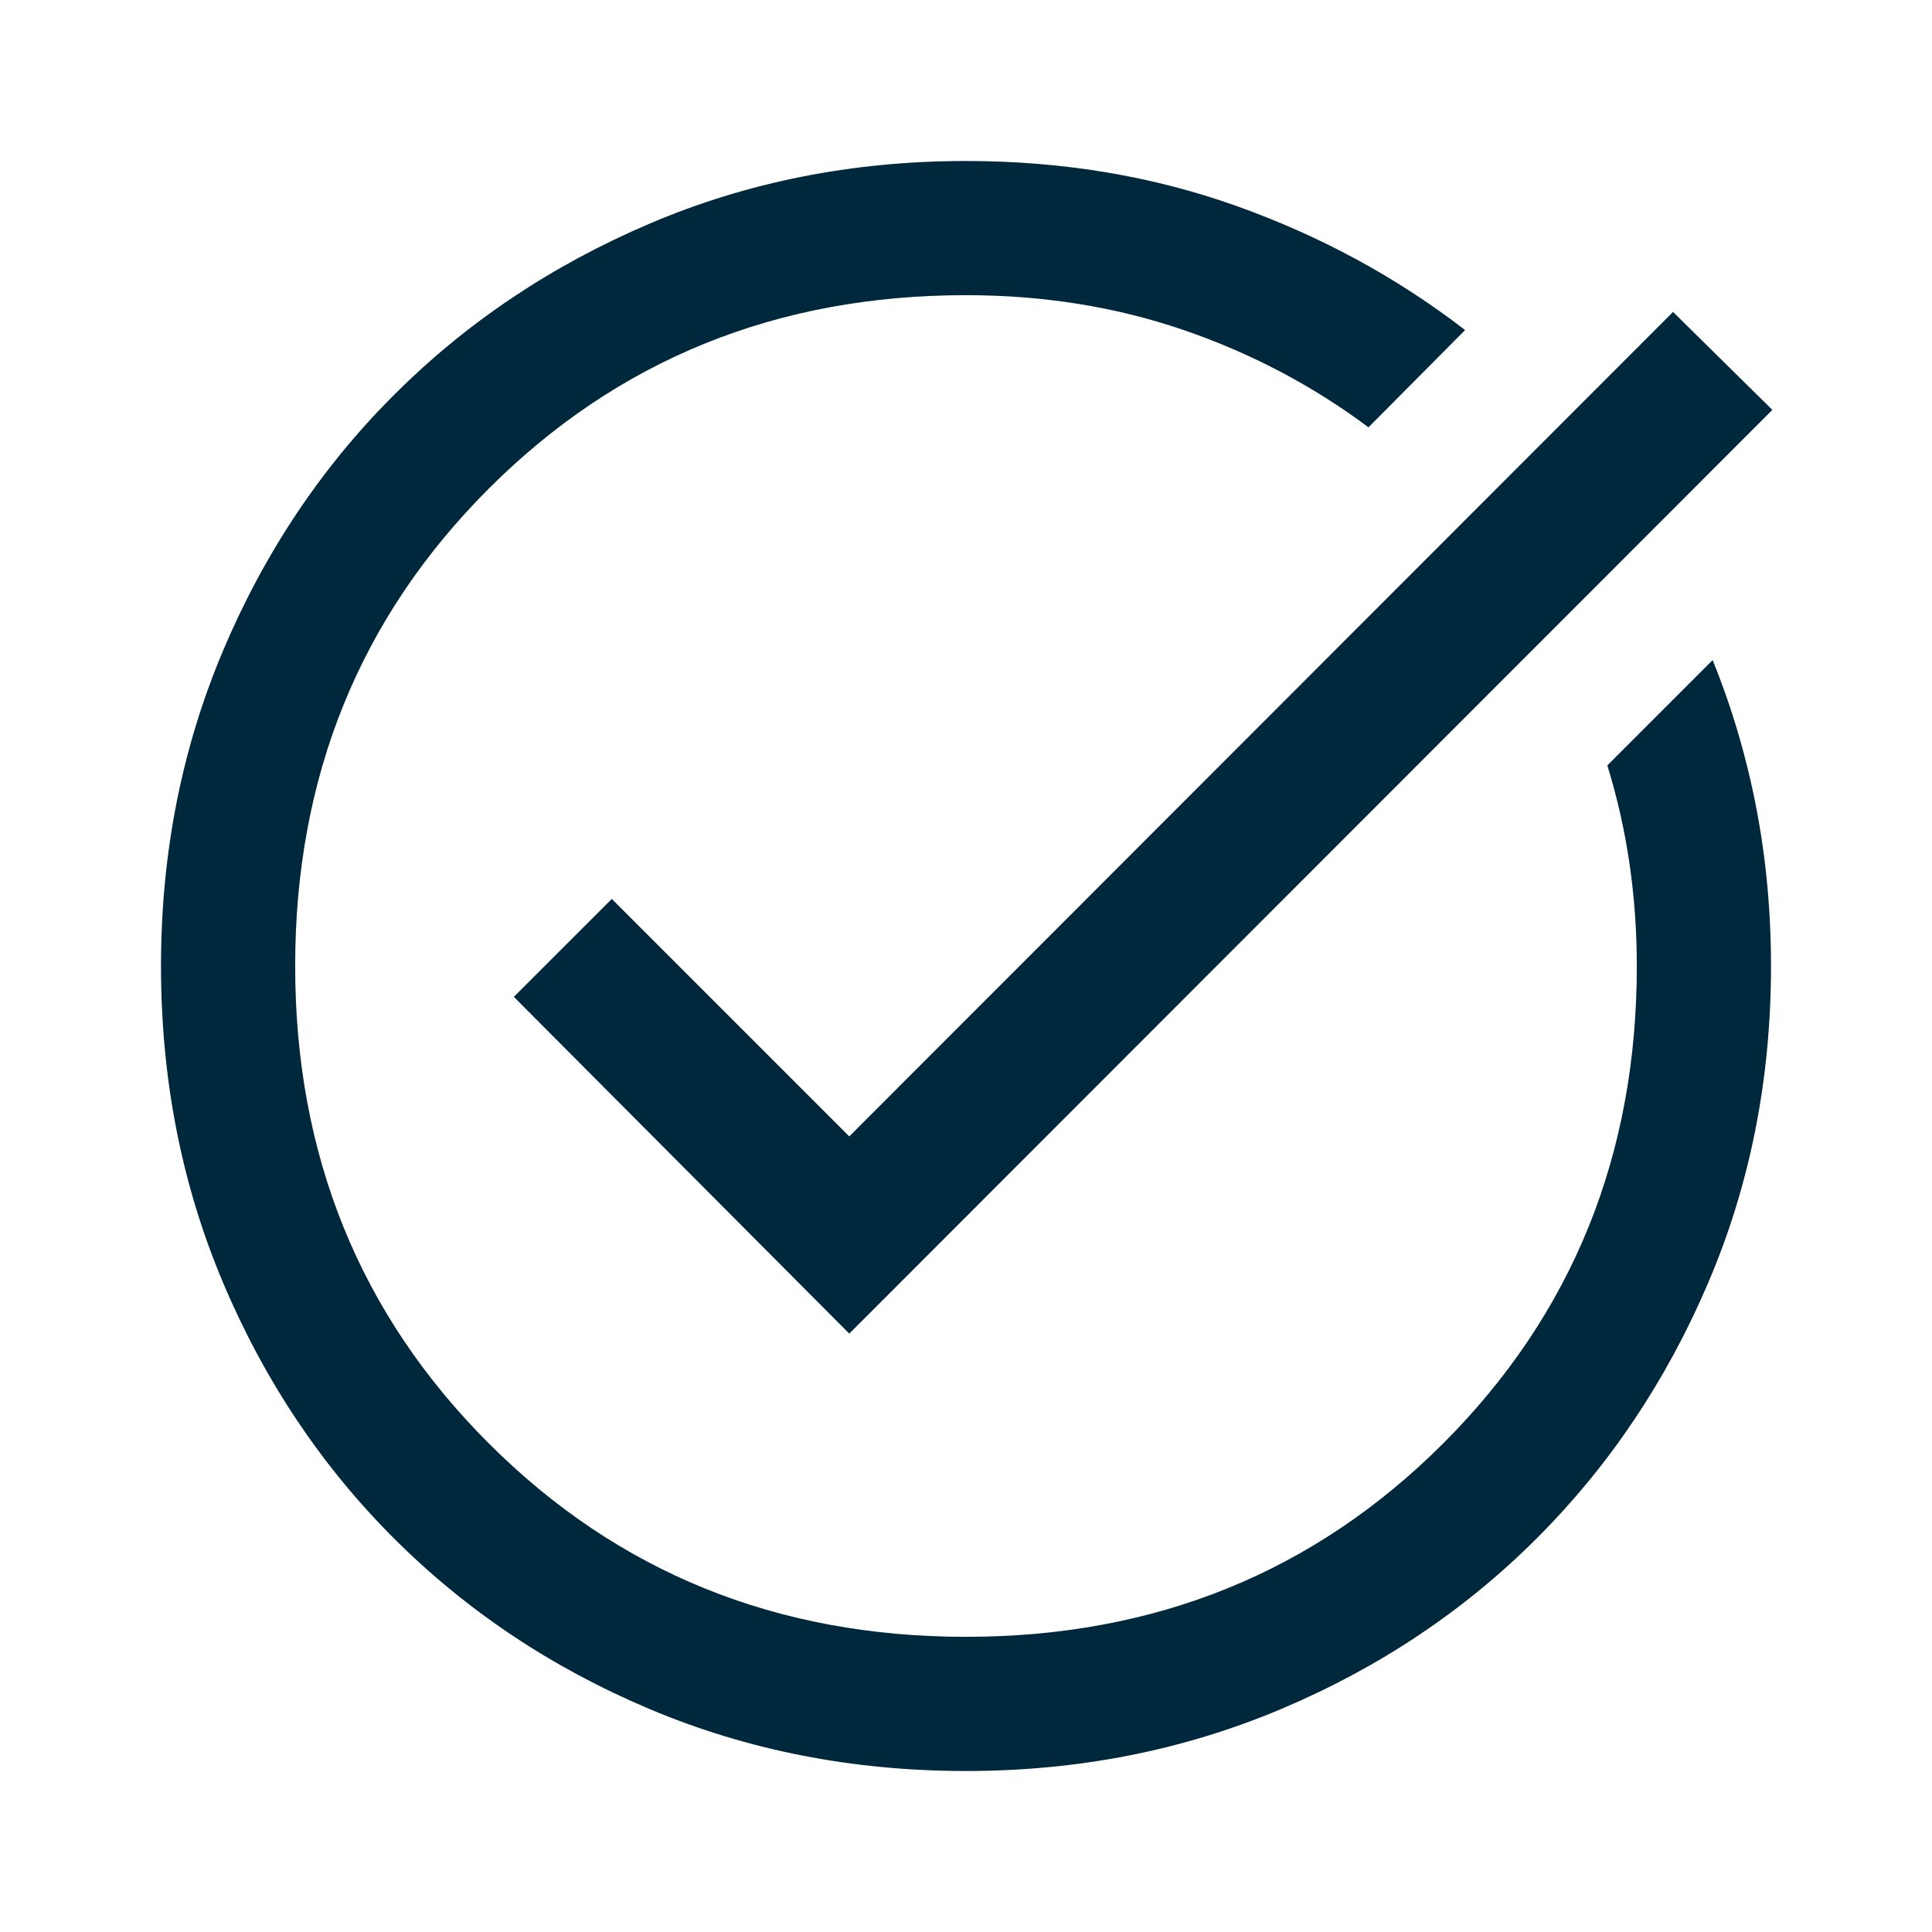
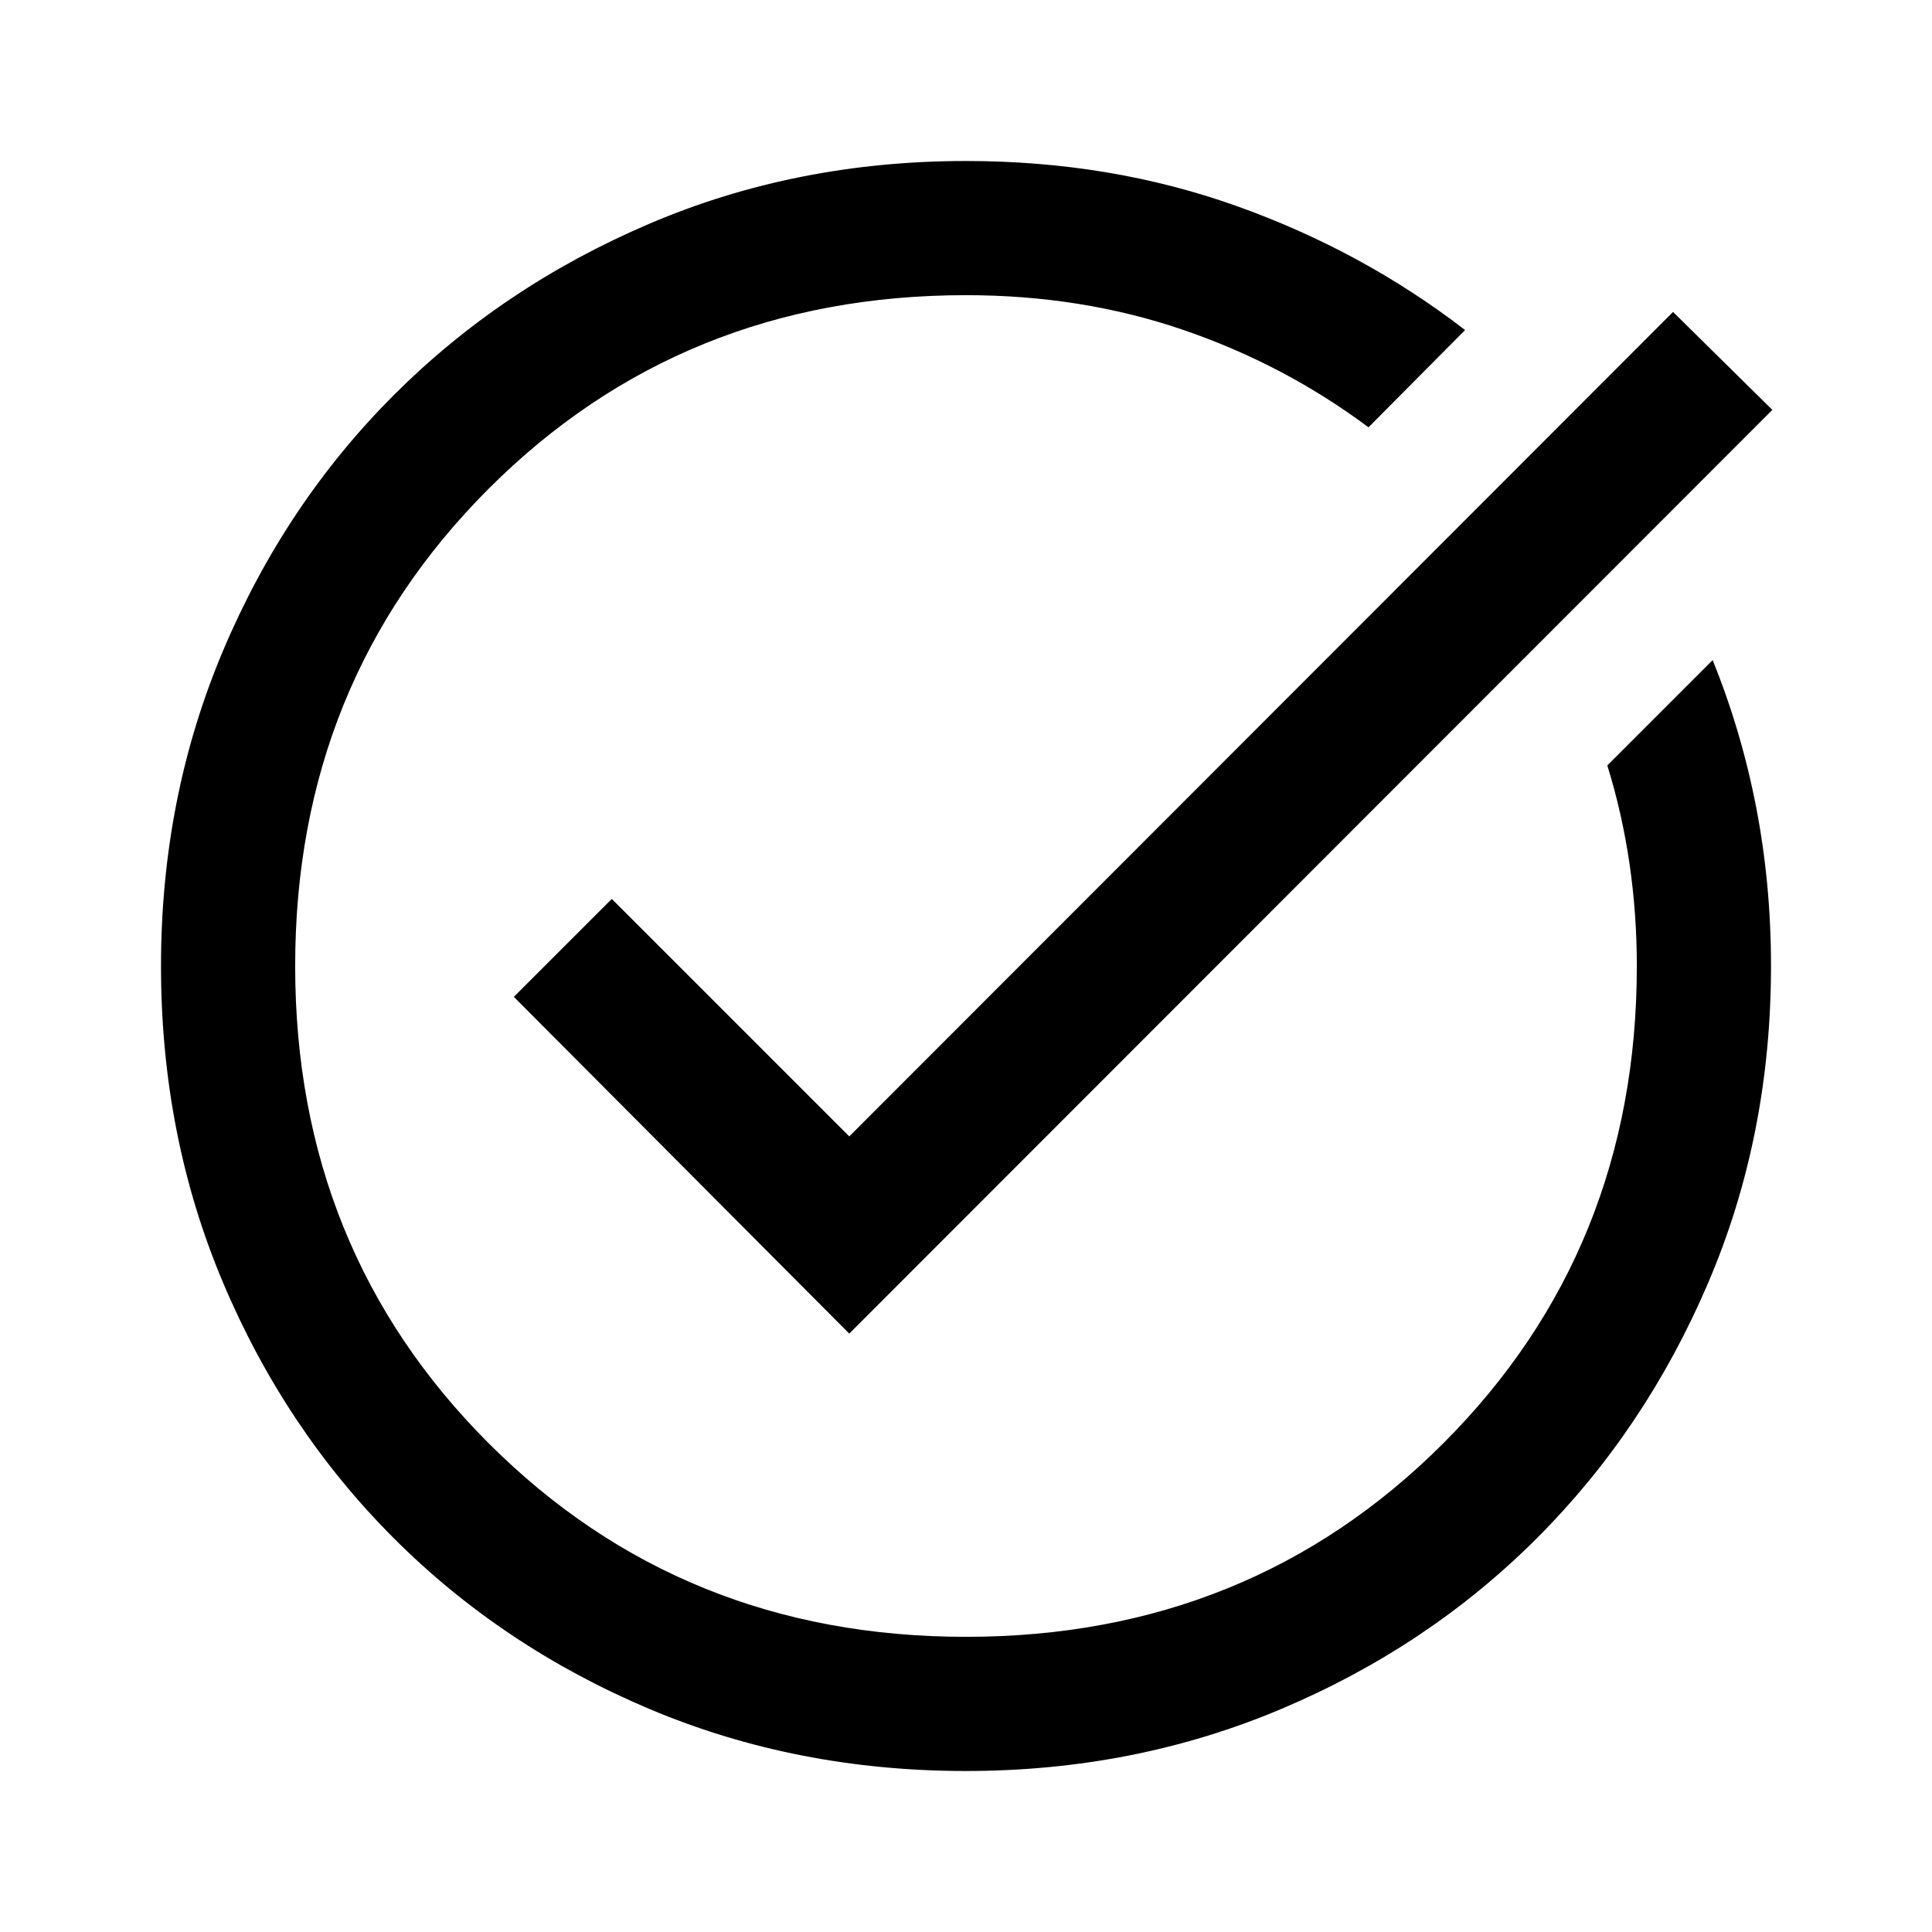
- <svg xmlns="http://www.w3.org/2000/svg" height="32px" viewBox="0 -960 960 960" width="32px" fill="#00283c">
+ <svg xmlns="http://www.w3.org/2000/svg" height="32px" viewBox="0 -960 960 960" width="32px" fill="currentColor">
  <path d="M480-80q-84.33 0-157.33-30.83-73-30.84-127-84.84t-84.84-127Q80-395.67 80-480q0-83.67 30.83-156.67 30.84-73 84.84-127t127-85.16Q395.67-880 480-880q71.67 0 134.33 22.33Q677-835.33 728-796l-48 48.33q-42-31.33-92.33-48.5-50.34-17.16-107.67-17.16-141 0-237.17 96.16Q146.67-621 146.67-480t96.16 237.17Q339-146.67 480-146.67t237.17-96.16Q813.33-339 813.33-480q0-26-3.66-51-3.67-25-11-48.67L851-632q14.33 35.33 21.67 73.33 7.33 38 7.33 78.67 0 84.33-31.17 157.33-31.16 73-85.16 127t-127 84.84Q563.67-80 480-80Zm-58-217.33L255.33-464.67 304-513.33l118 118L831.33-805l49.34 48.67-458.67 459Z" />
</svg>
